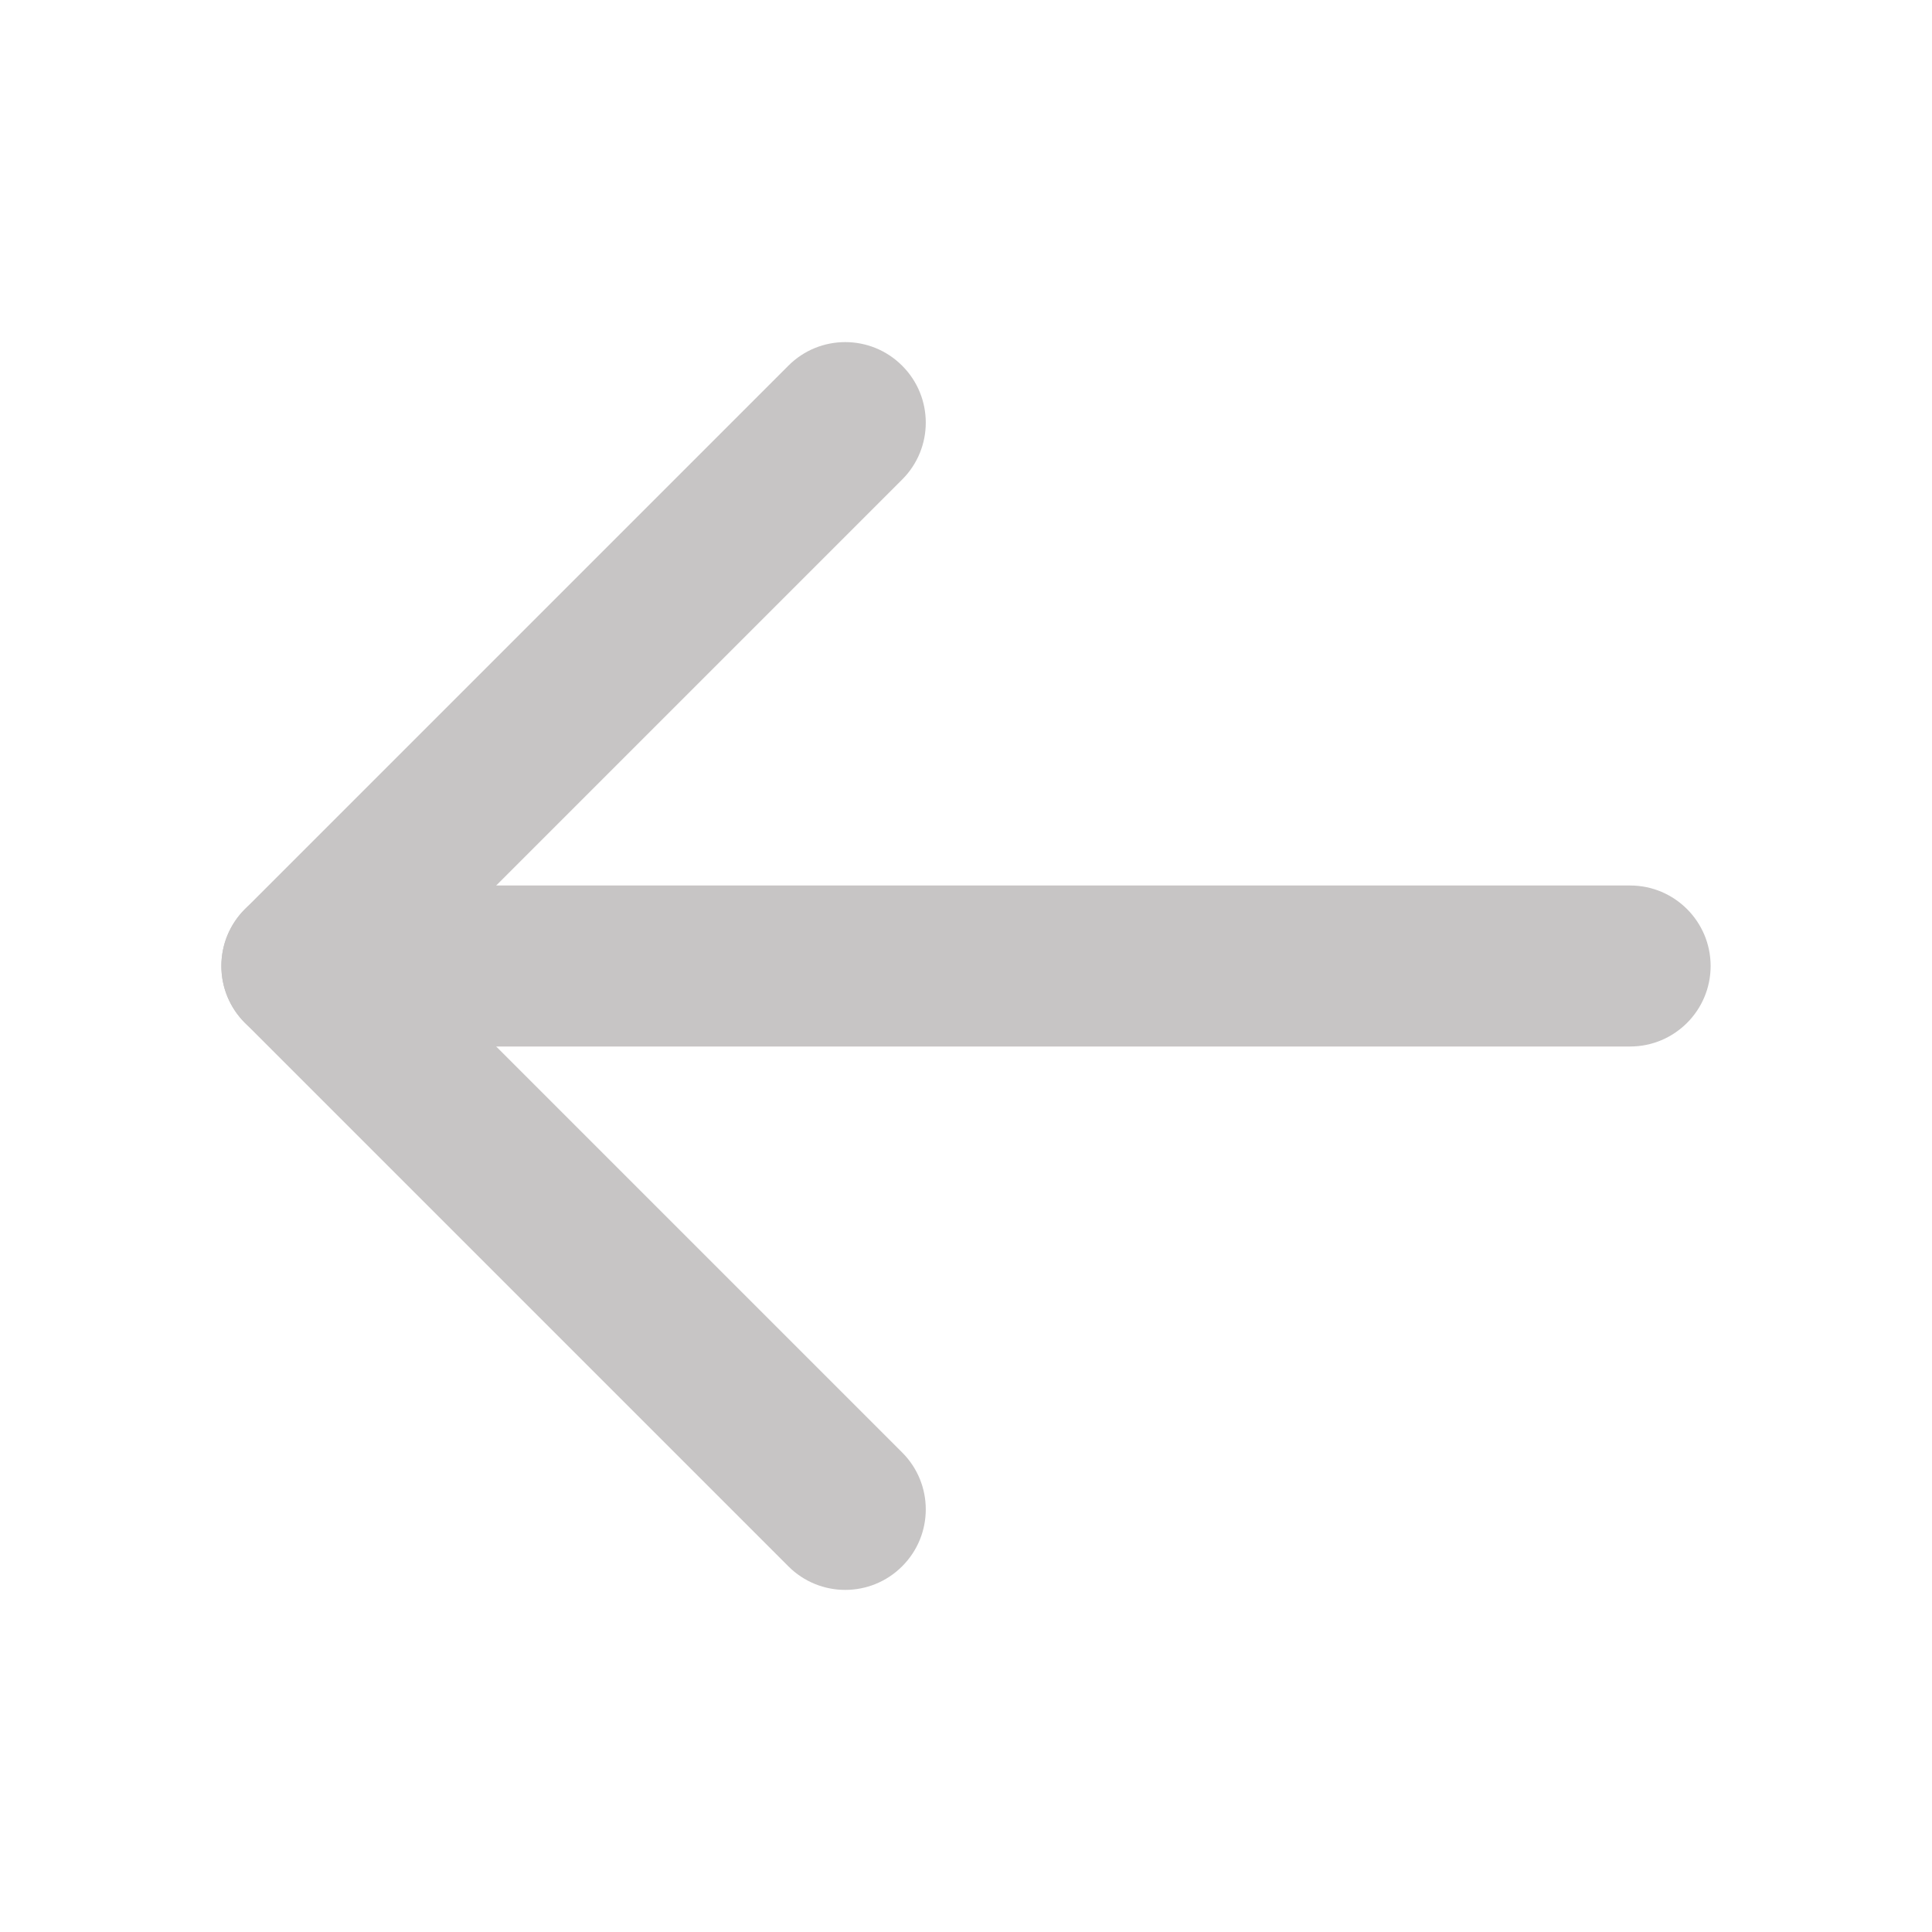
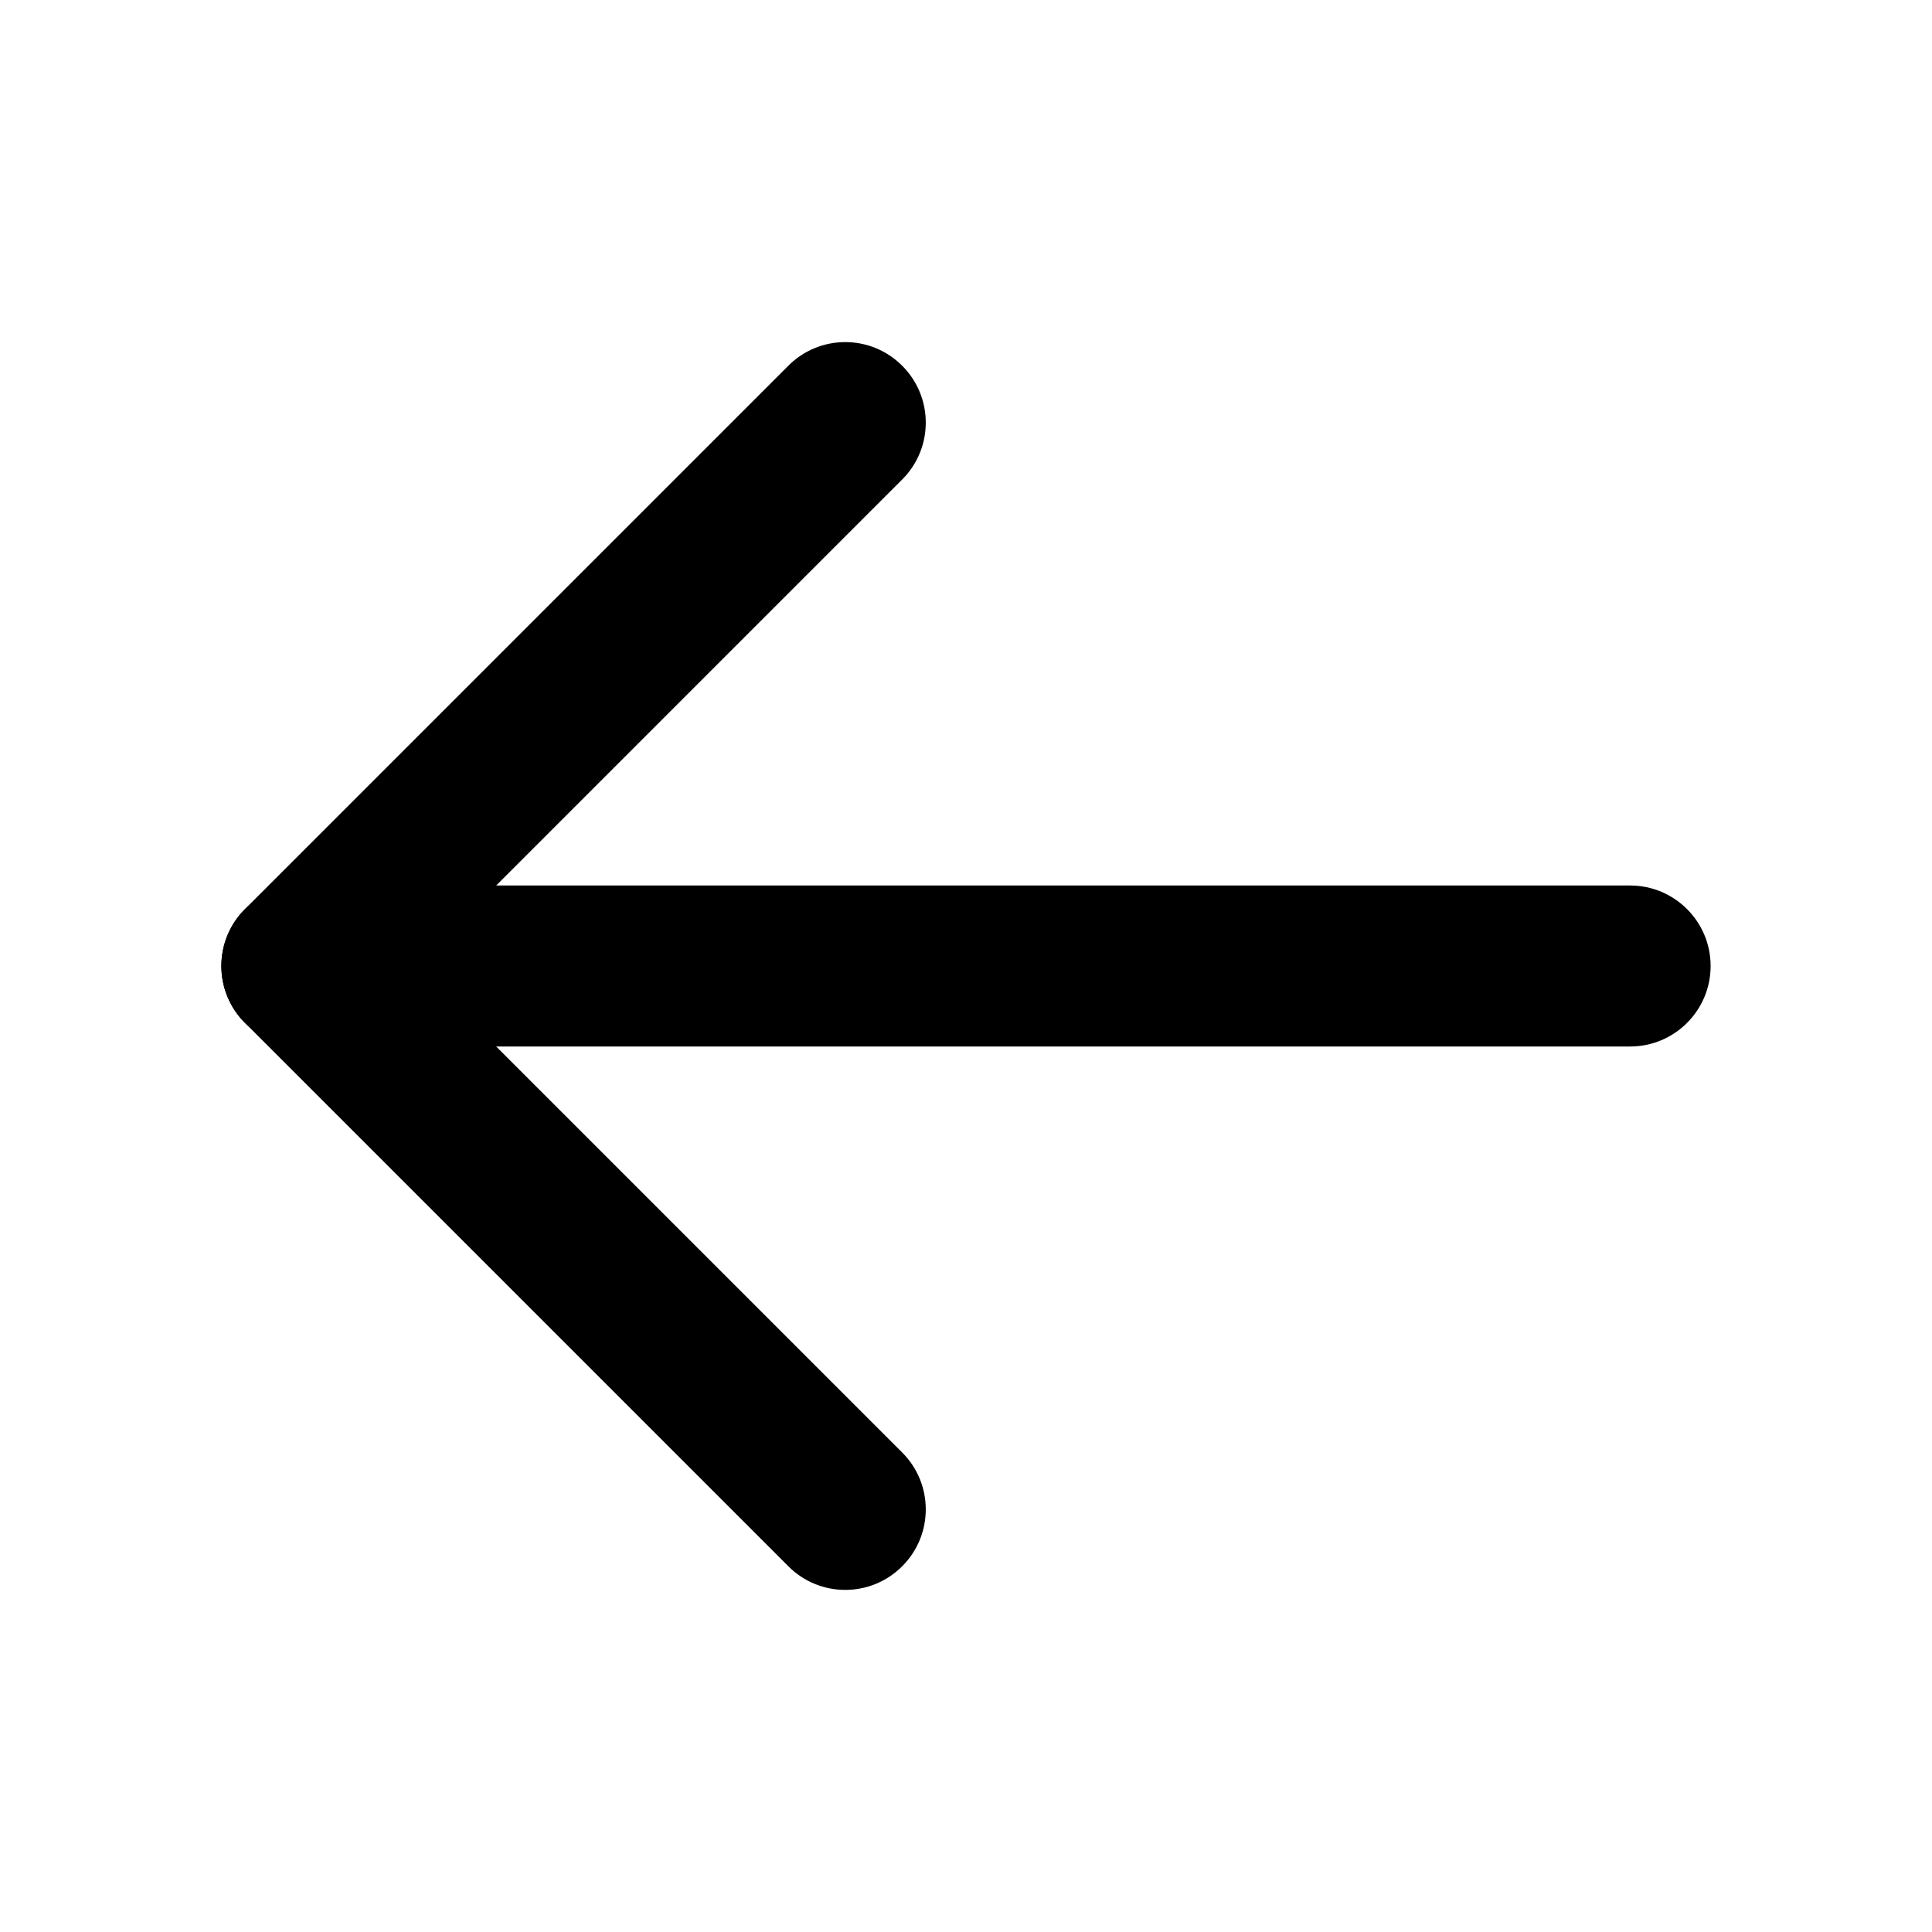
<svg xmlns="http://www.w3.org/2000/svg" width="24" height="24" viewBox="0 0 24 24" fill="none">
-   <path fill-rule="evenodd" clip-rule="evenodd" d="M2.75 12C2.75 11.448 3.198 11 3.75 11L20.25 11C20.802 11 21.25 11.448 21.25 12C21.25 12.552 20.802 13 20.25 13L3.75 13C3.198 13 2.75 12.552 2.75 12Z" fill="#C7C5C5" />
-   <path fill-rule="evenodd" clip-rule="evenodd" d="M3.043 12.707C2.652 12.317 2.652 11.683 3.043 11.293L9.793 4.543C10.183 4.152 10.817 4.152 11.207 4.543C11.598 4.933 11.598 5.567 11.207 5.957L5.164 12L11.207 18.043C11.598 18.433 11.598 19.067 11.207 19.457C10.817 19.848 10.183 19.848 9.793 19.457L3.043 12.707Z" fill="#C7C5C5" />
+   <path fill-rule="evenodd" clip-rule="evenodd" d="M2.75 12C2.75 11.448 3.198 11 3.75 11L20.25 11C20.802 11 21.25 11.448 21.25 12C21.25 12.552 20.802 13 20.25 13L3.75 13C3.198 13 2.75 12.552 2.75 12Z" fill="currentColor" />
+   <path fill-rule="evenodd" clip-rule="evenodd" d="M3.043 12.707C2.652 12.317 2.652 11.683 3.043 11.293L9.793 4.543C10.183 4.152 10.817 4.152 11.207 4.543C11.598 4.933 11.598 5.567 11.207 5.957L5.164 12L11.207 18.043C11.598 18.433 11.598 19.067 11.207 19.457C10.817 19.848 10.183 19.848 9.793 19.457L3.043 12.707Z" fill="currentColor" />
</svg>
